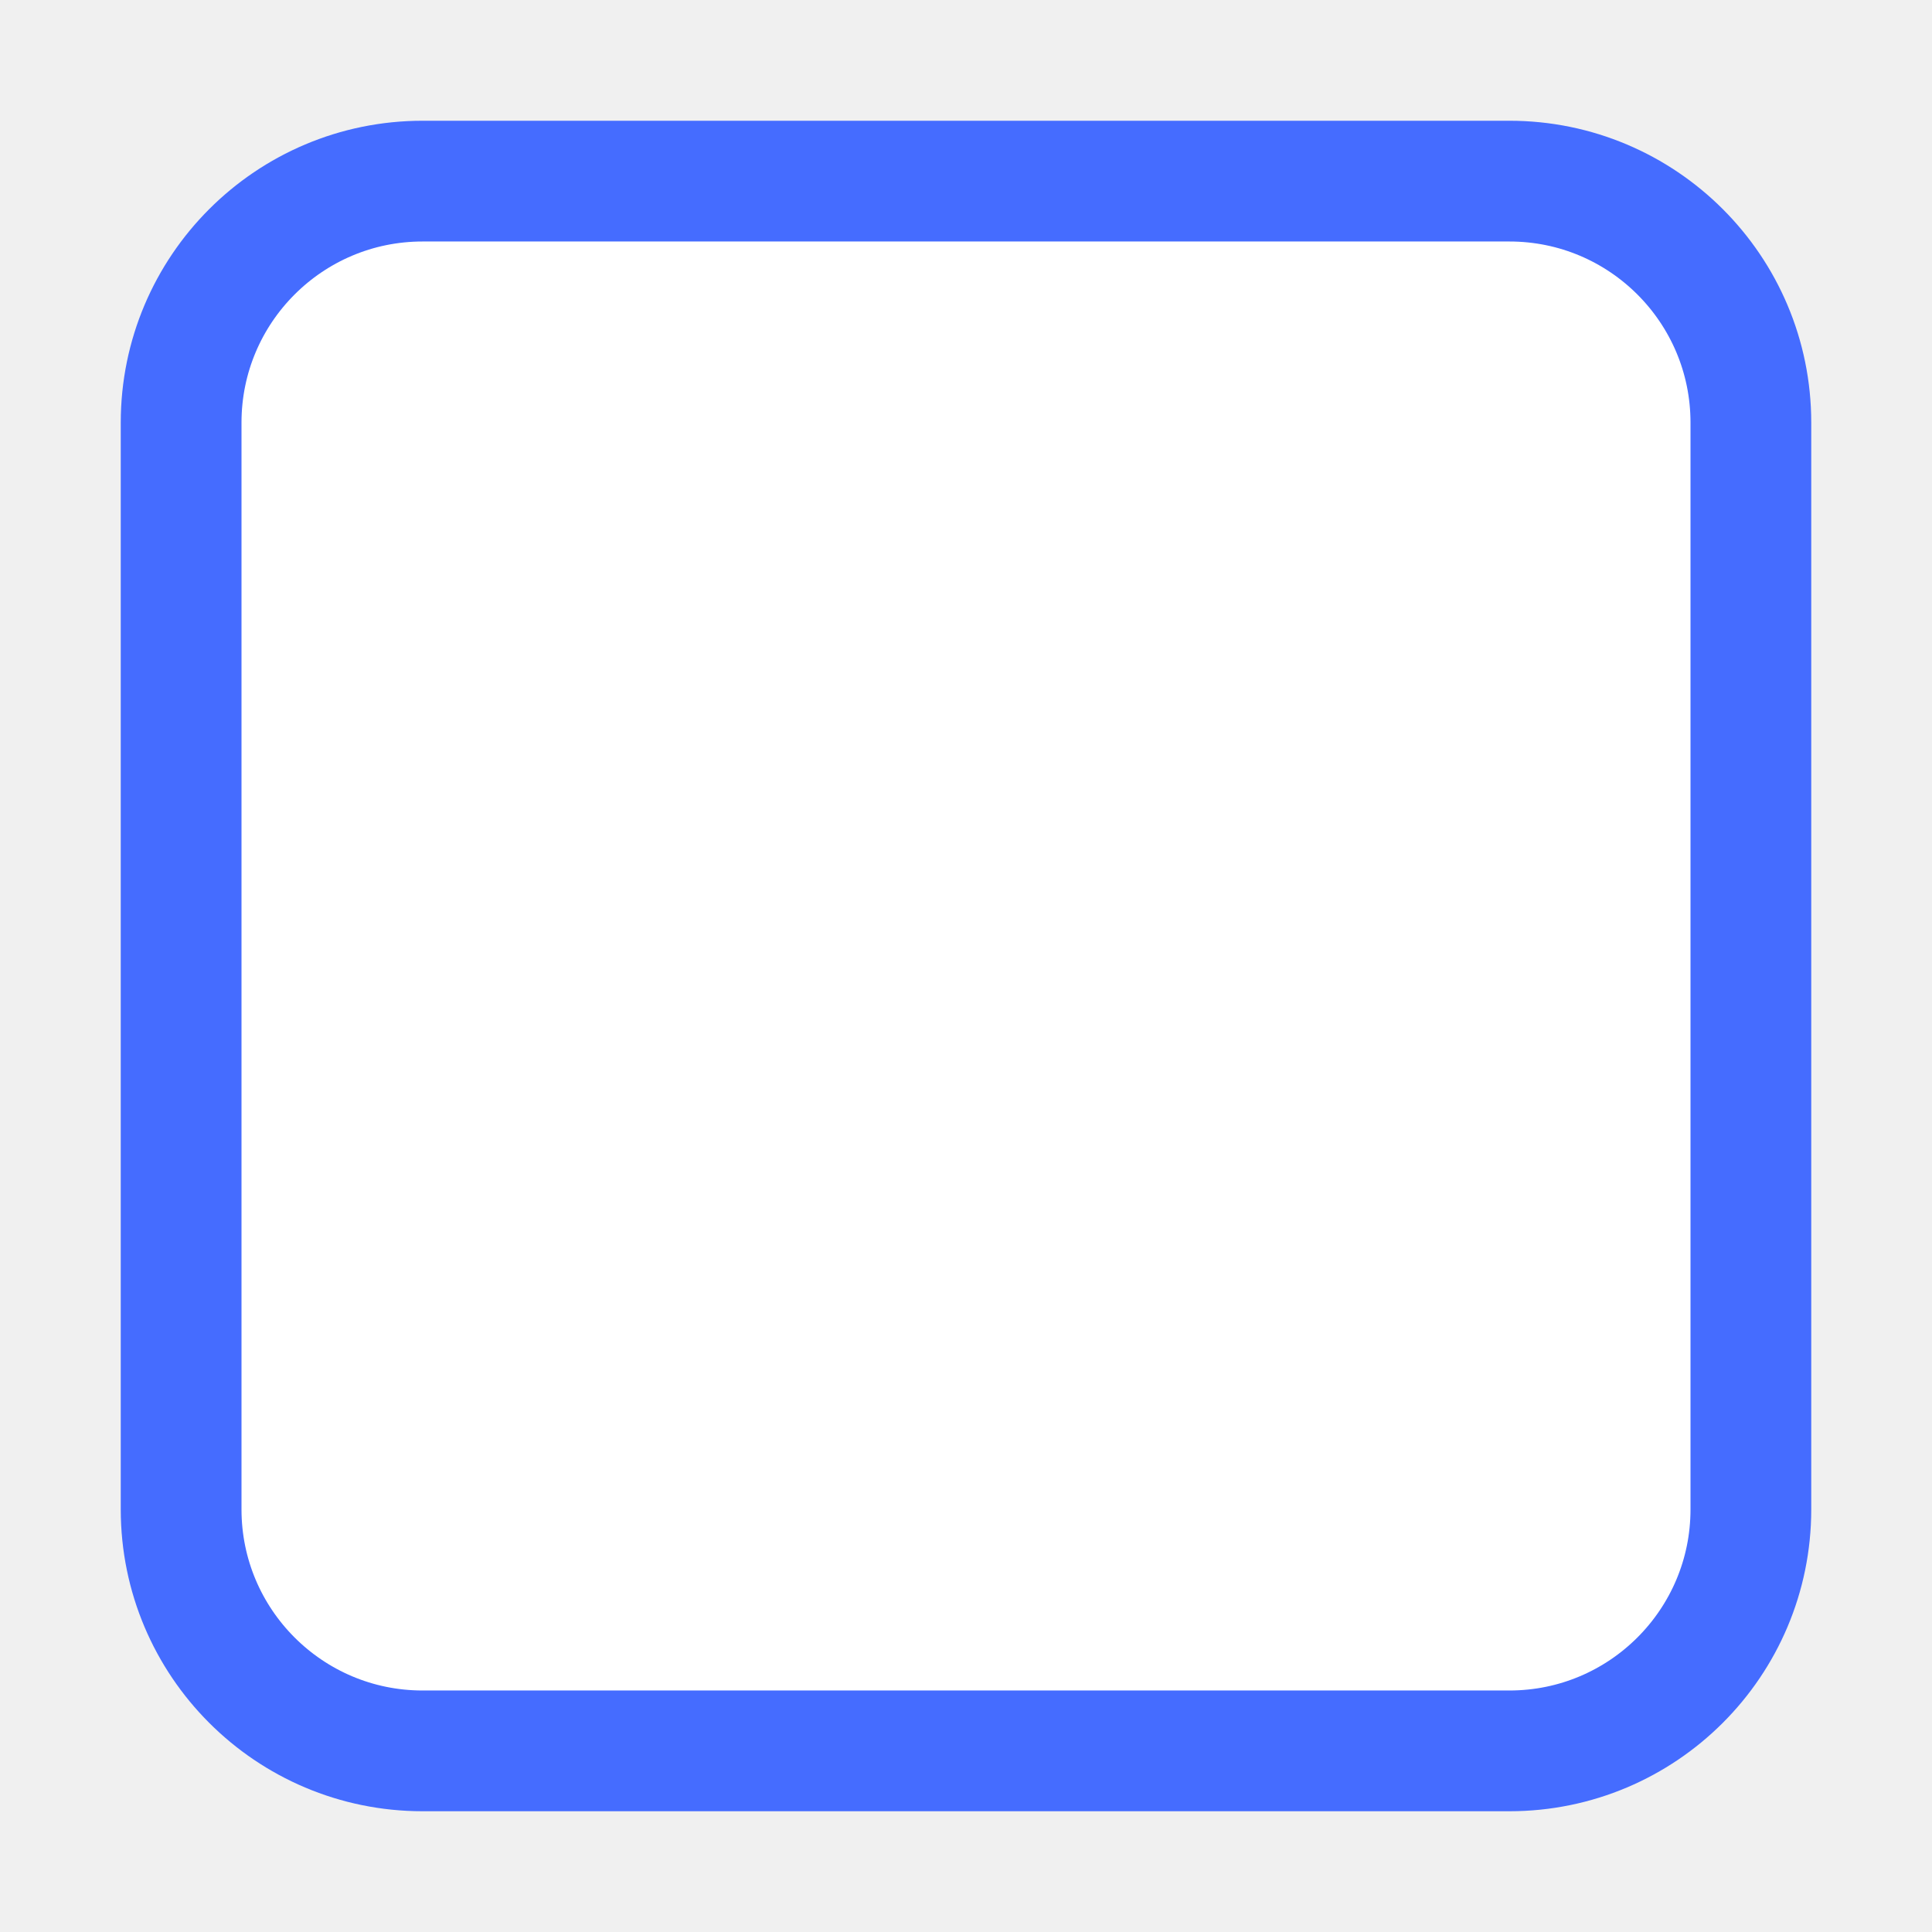
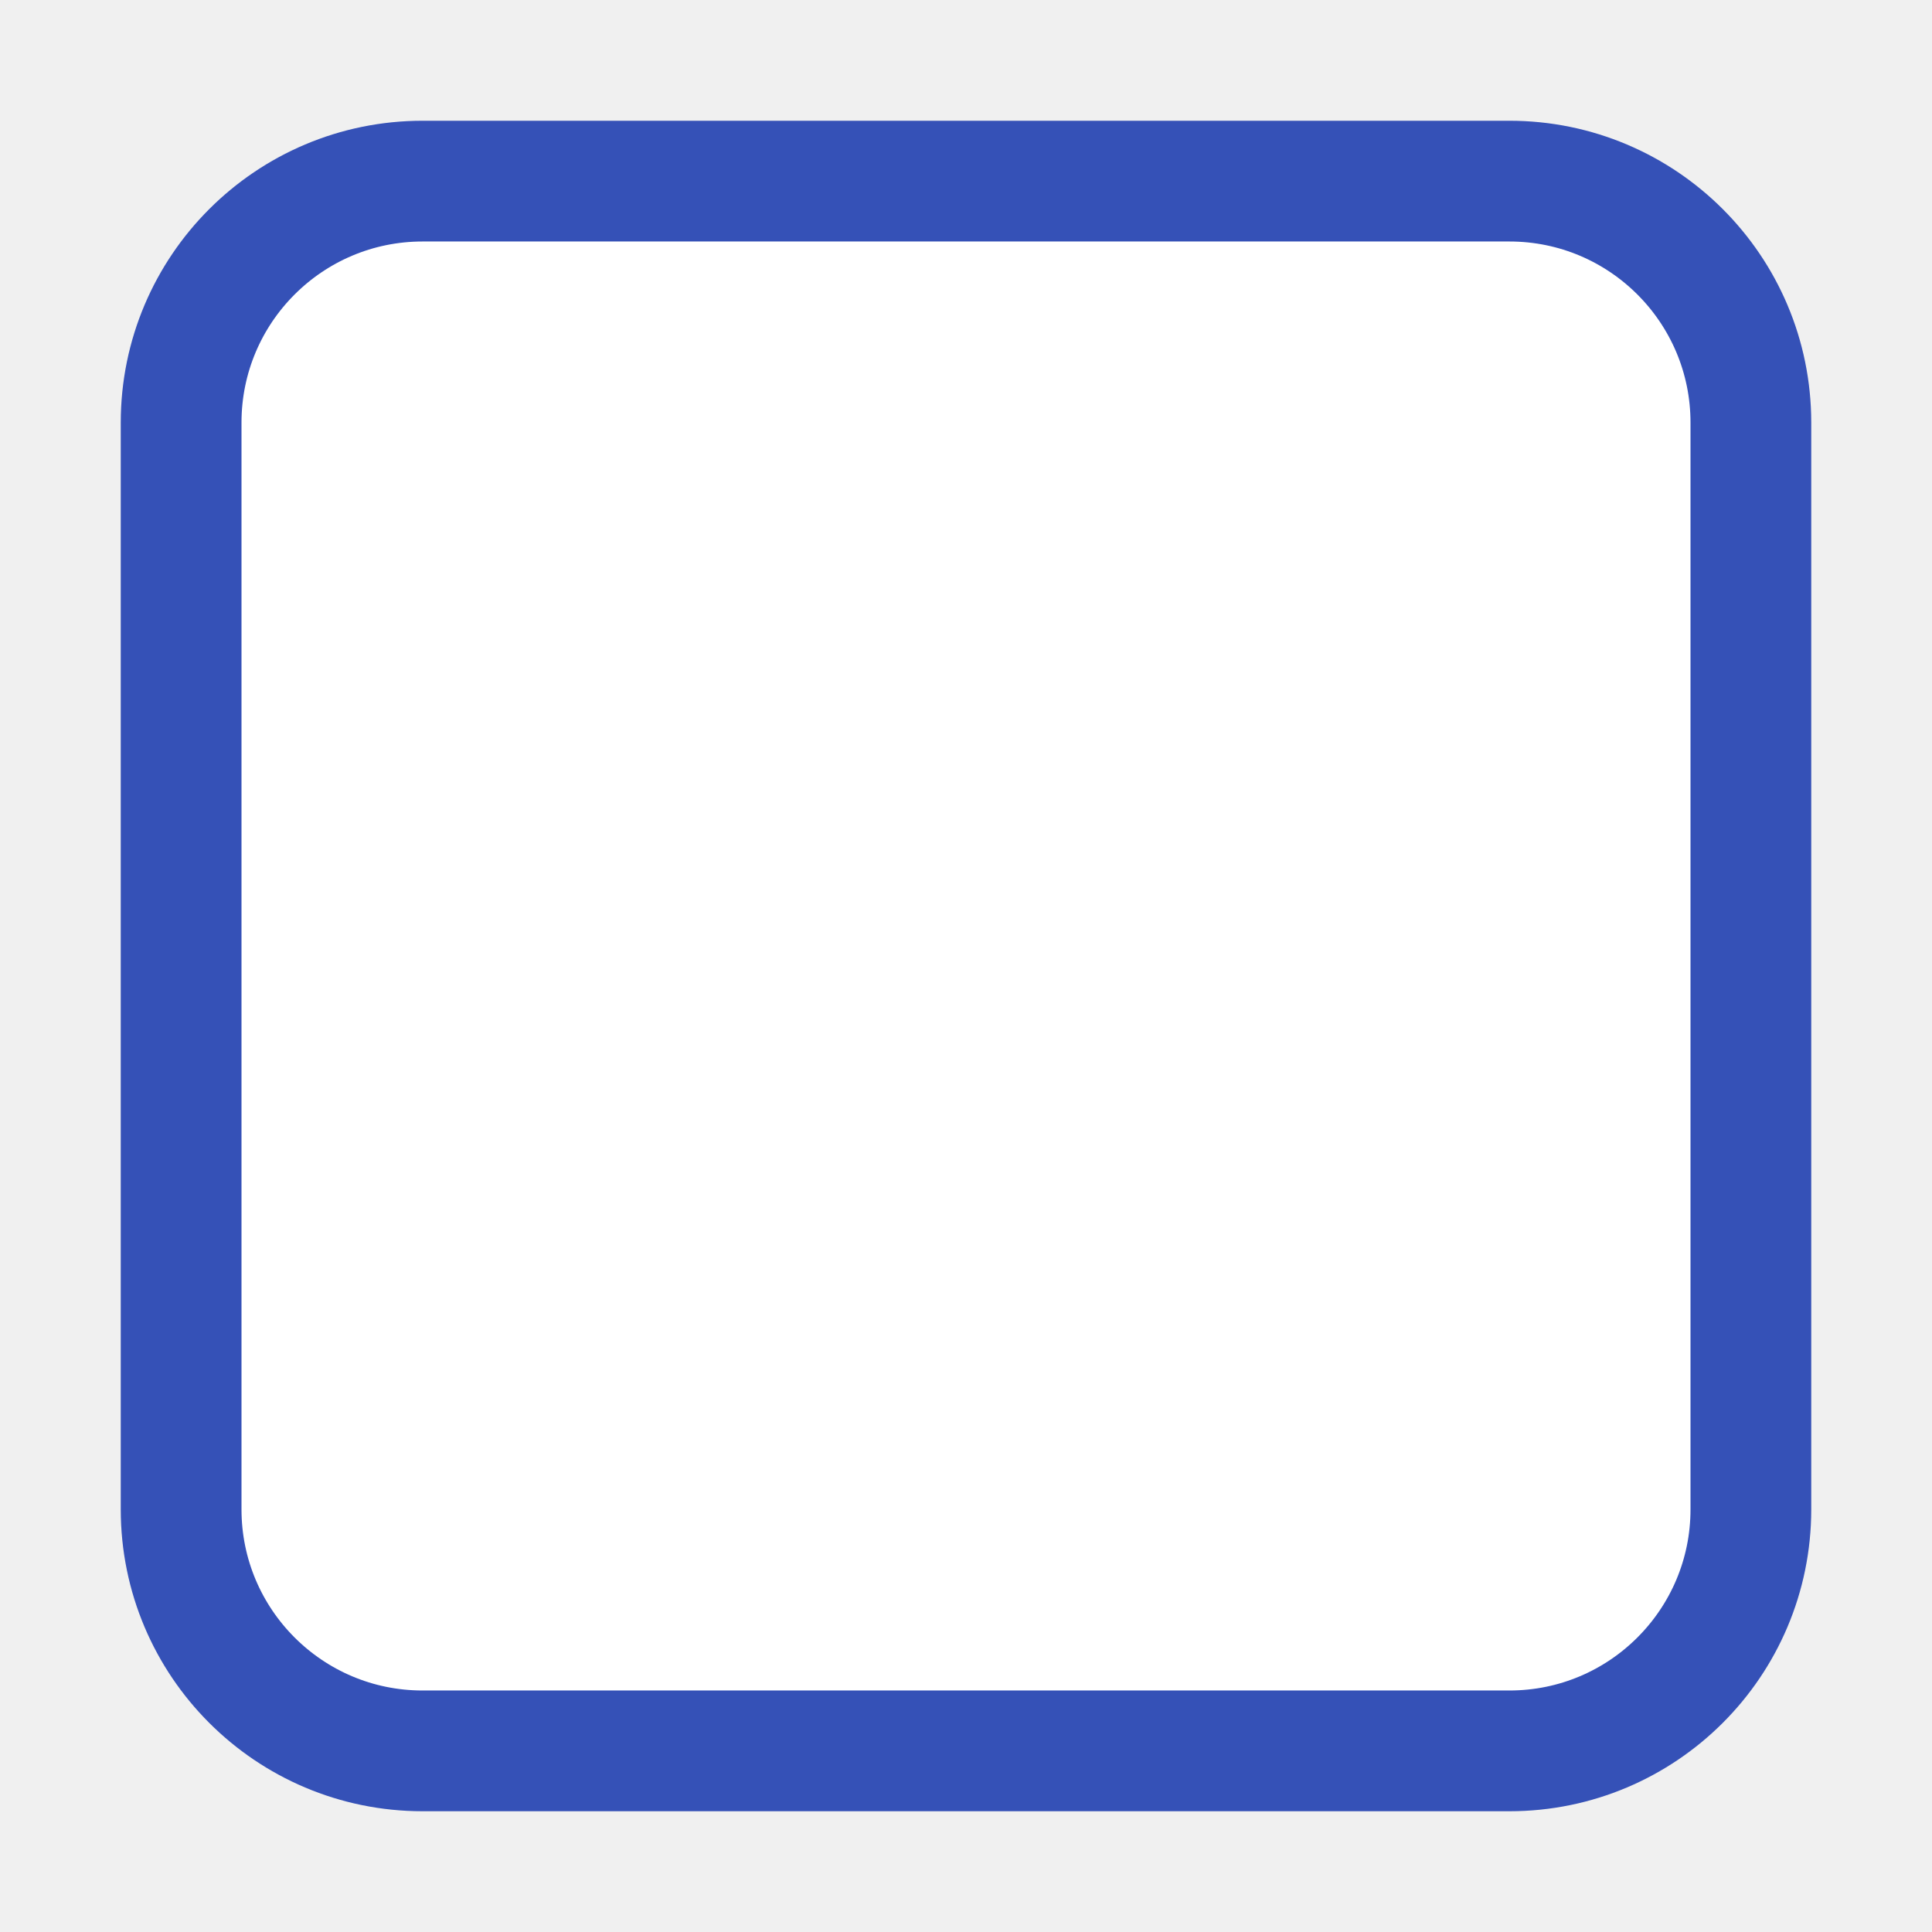
<svg xmlns="http://www.w3.org/2000/svg" xmlns:ns1="http://www.openswatchbook.org/uri/2009/osb" xmlns:xlink="http://www.w3.org/1999/xlink" width="16" height="16" id="svg2" version="1.1">
  <defs id="defs4">
    <linearGradient id="selected_bg_color" ns1:paint="solid">
-       <stop style="stop-color:#456CFF;stop-opacity:1;" offset="0" id="stop4150" />
+       <stop style="stop-color:#3551b7;stop-opacity:1;" offset="0" id="stop4150" />
    </linearGradient>
    <linearGradient id="linearGradient3768-6">
      <stop style="stop-color:#0f0f0f;stop-opacity:1;" offset="0" id="stop3770-6" />
      <stop id="stop3778-2" offset="0.078" style="stop-color:#171717;stop-opacity:1;" />
      <stop style="stop-color:#171717;stop-opacity:1;" offset="0.974" id="stop3774-0" />
      <stop style="stop-color:#1b1b1b;stop-opacity:1;" offset="1" id="stop3776-1" />
    </linearGradient>
    <linearGradient xlink:href="#selected_bg_color" id="linearGradient4152" x1="25" y1="31.362" x2="25" y2="45.362" gradientUnits="userSpaceOnUse" />
  </defs>
  <g id="layer1" transform="translate(0,-1036.362)">
    <g transform="translate(-17,1036)" style="display:inline;opacity:1" id="checkbox-unchecked-9">
      <g id="sdsd-0">
        <g id="scdsdcd-0" transform="translate(0,-30)">
          <g style="display:inline" id="g15812-6-6-1-4" transform="matrix(0.9295198,0,0,0.9291437,-156.7507,-212.9618)">
            <g transform="matrix(0.5089163,0,0,0.5173982,161.7932,197.5643)" id="g5489-2-9-6-8-8-9" style="display:inline">
              <g id="g5428-8-1-4-0-0-65" />
            </g>
          </g>
          <rect y="30.362" x="17" height="16" width="16" id="rect13523-4" style="color:#000000;display:inline;overflow:visible;visibility:visible;fill:none;stroke:none;stroke-width:2;marker:none;enable-background:accumulate" />
          <g id="g5400-2">
            <rect ry="2" style="color:#000000;display:inline;overflow:visible;visibility:visible;fill:#ffffff;fill-opacity:1;stroke:url(#linearGradient4152);stroke-width:1;stroke-linecap:butt;stroke-linejoin:round;stroke-miterlimit:4;stroke-dasharray:none;stroke-dashoffset:0;stroke-opacity:1;marker:none;enable-background:accumulate" id="rect5147-9-1-5-7-6-3" width="13" height="13" x="18.5" y="31.862" rx="2" />
          </g>
        </g>
      </g>
    </g>
  </g>
</svg>
